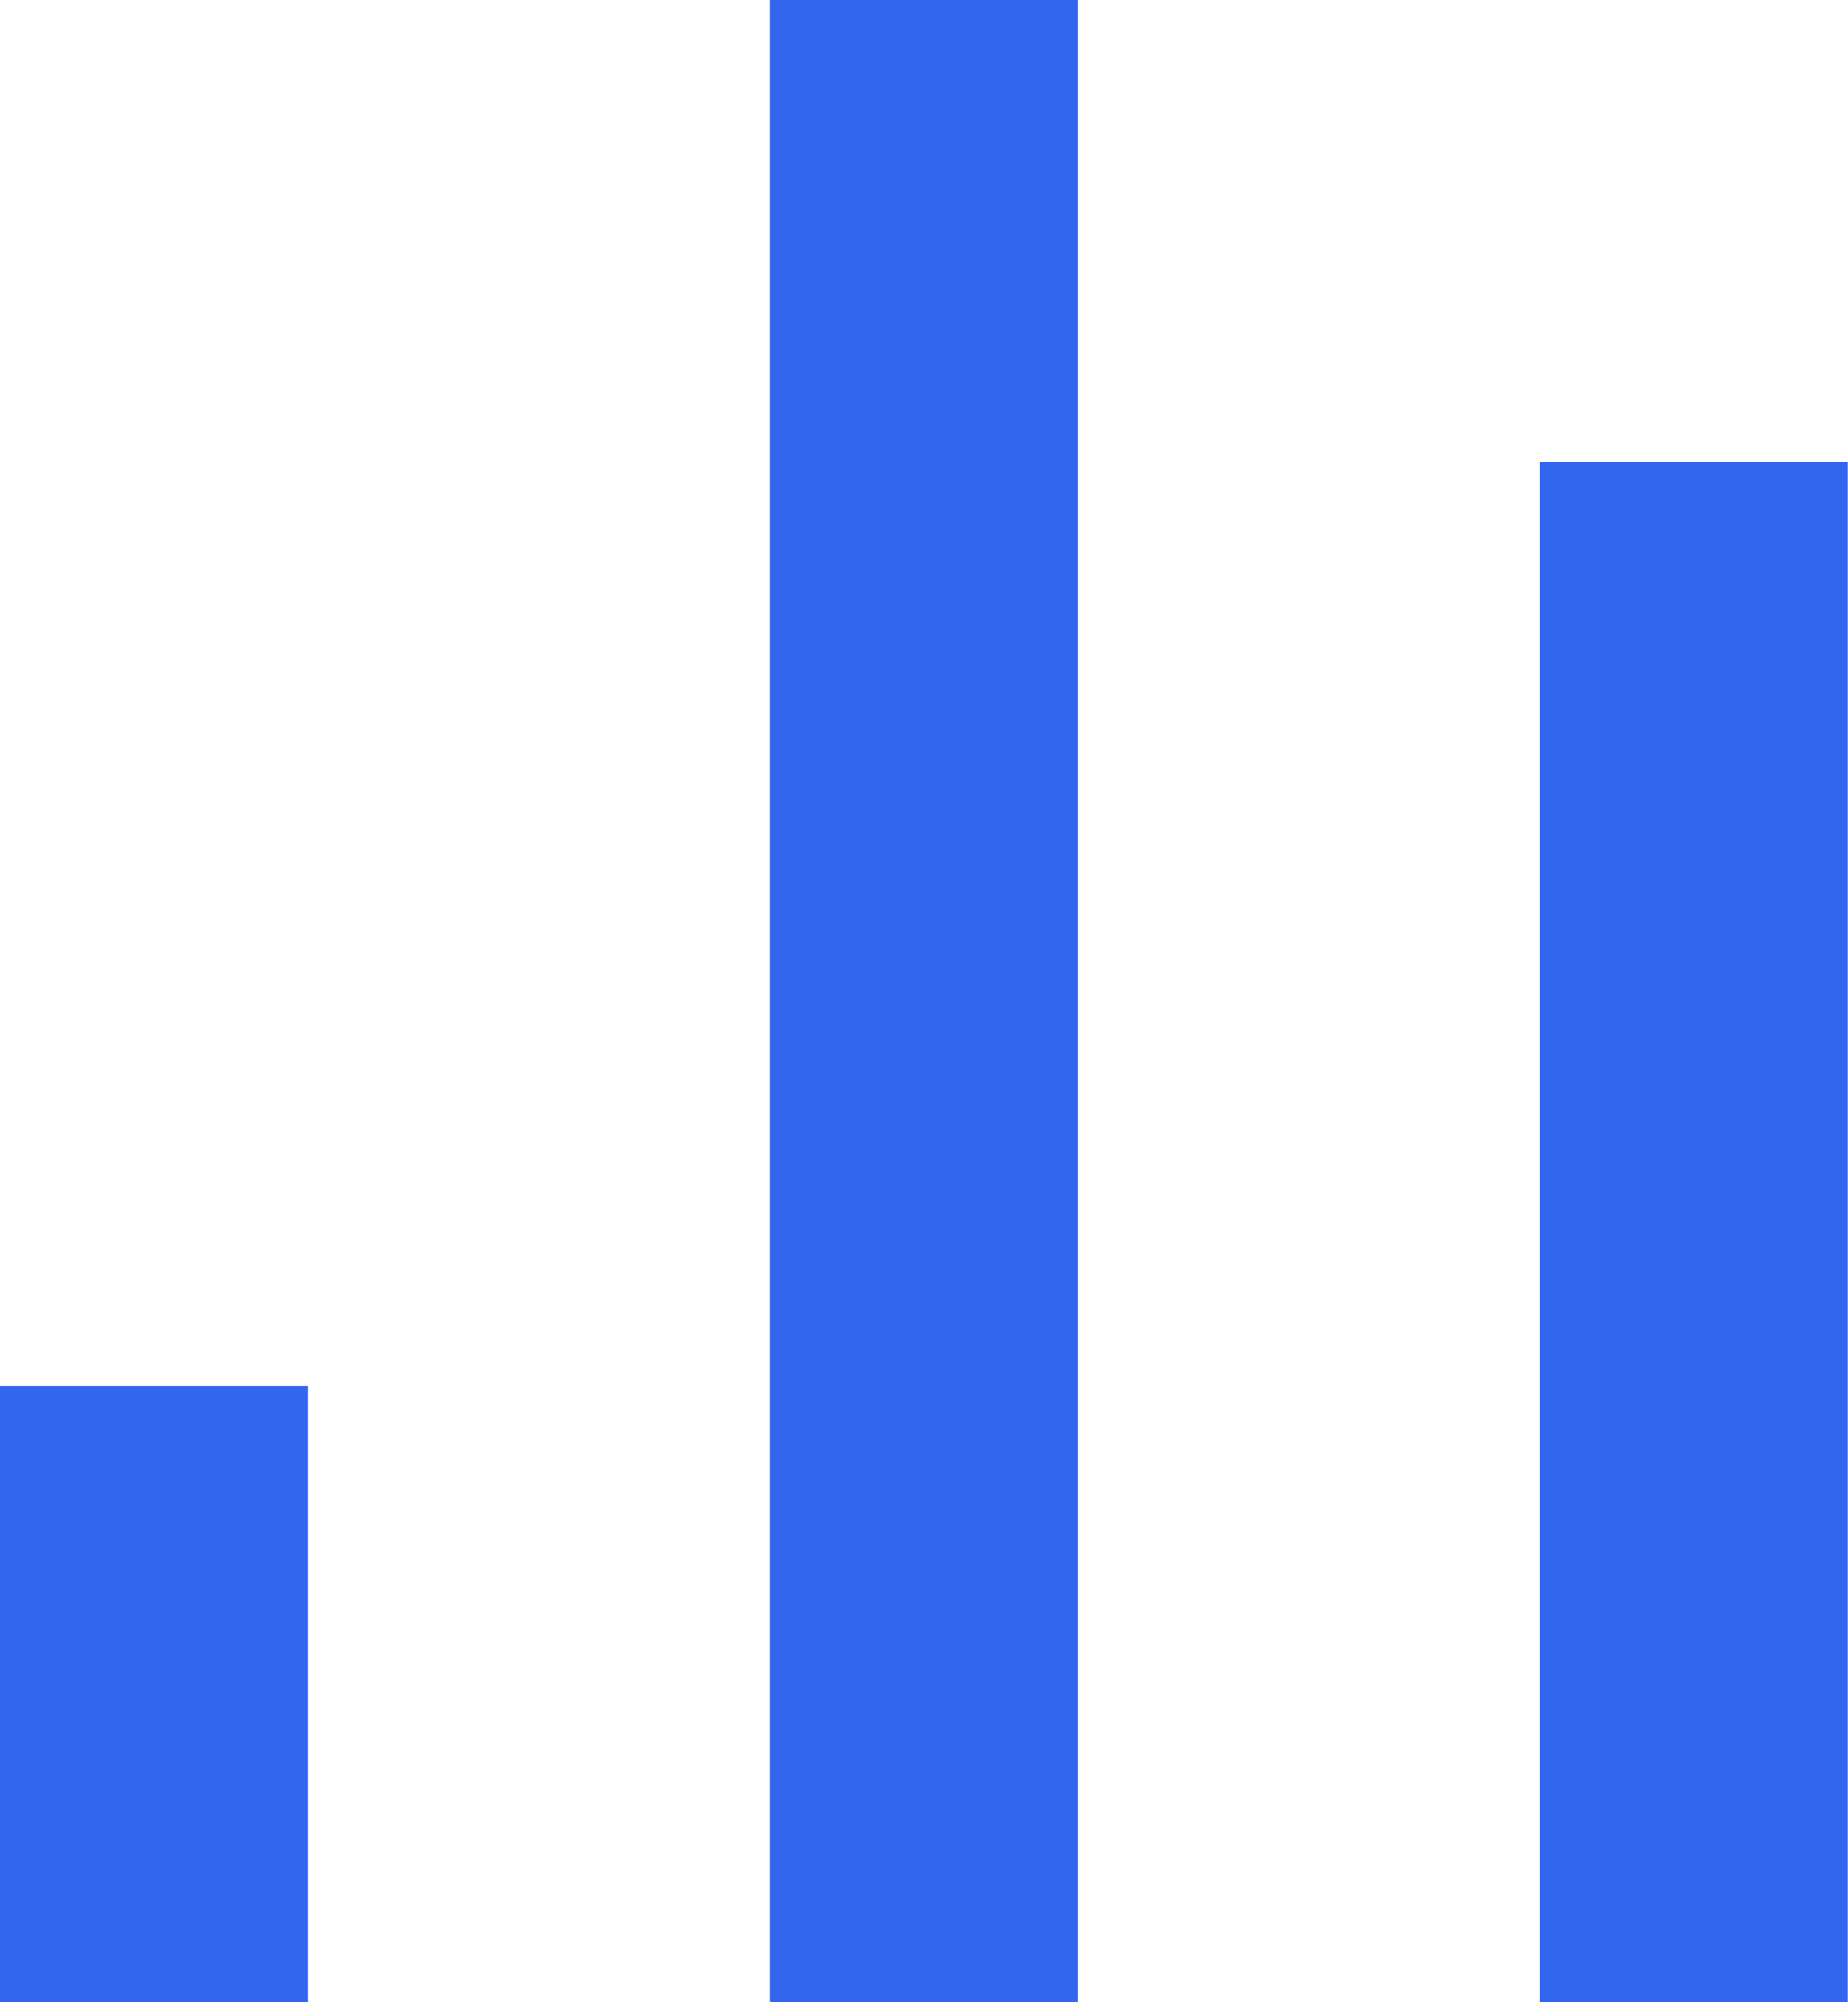
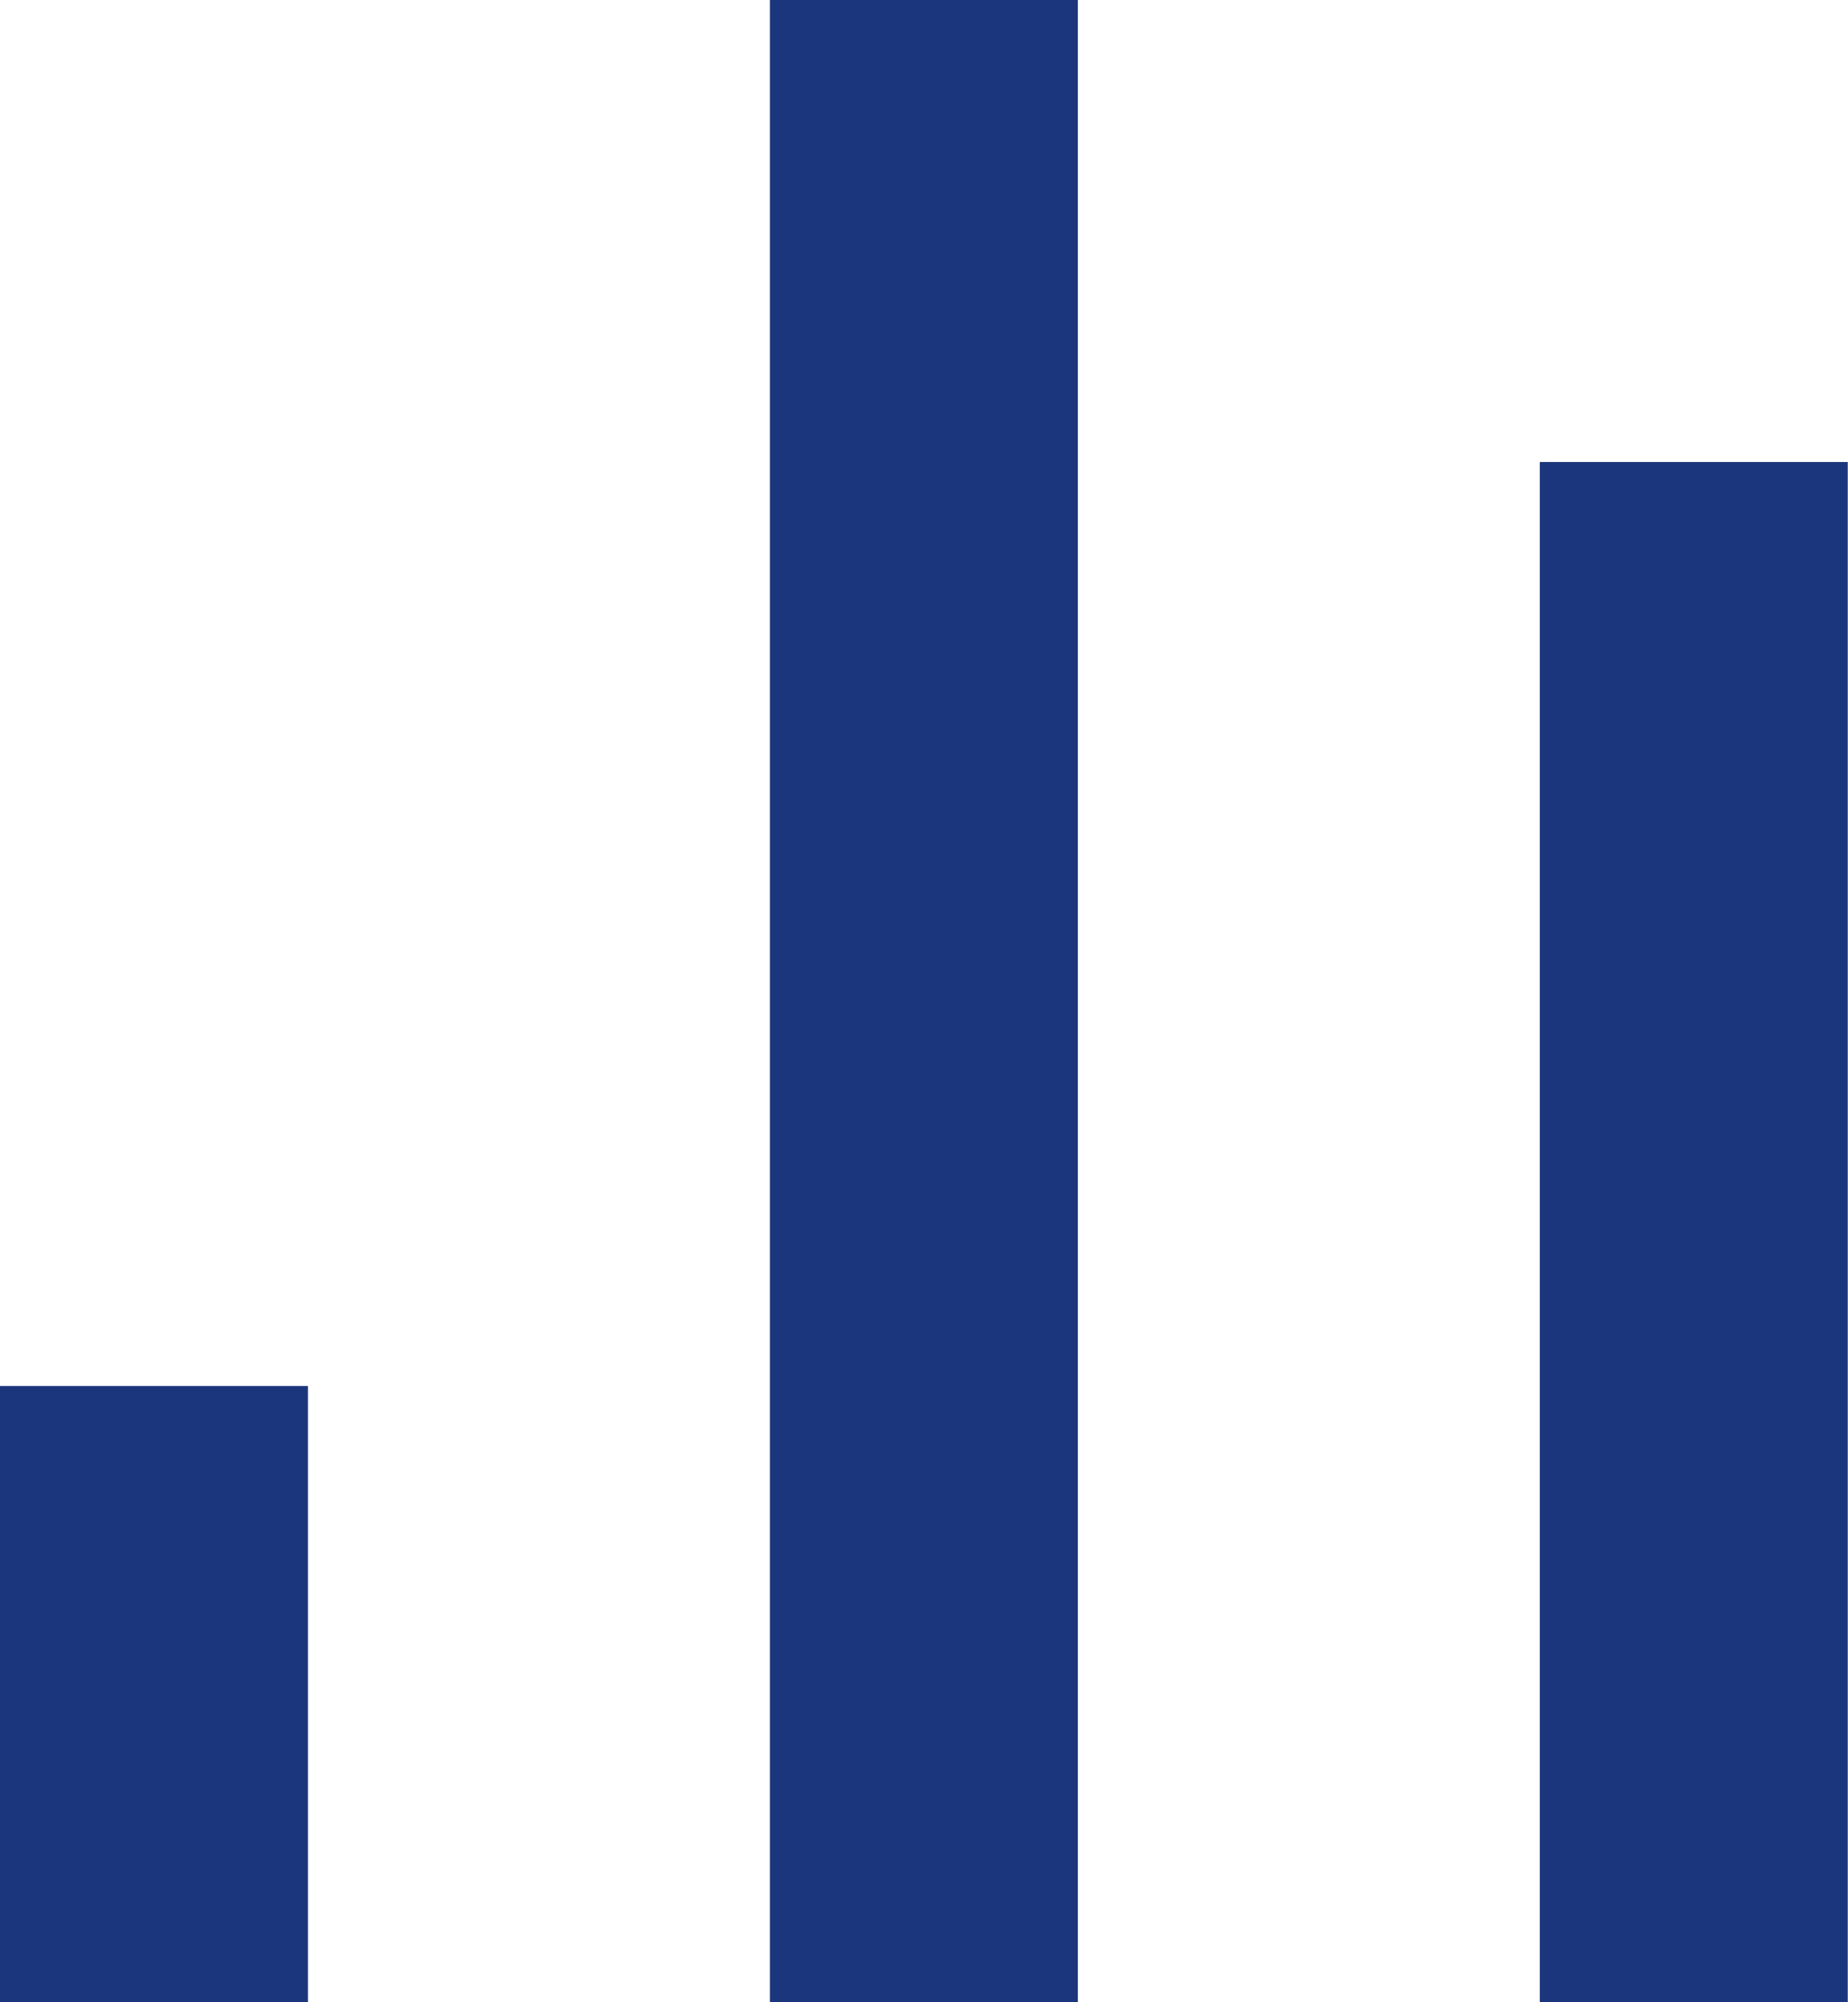
<svg xmlns="http://www.w3.org/2000/svg" width="12" height="13" viewBox="0 0 12 13" fill="none">
-   <rect y="9" width="2" height="4" fill="#3166ED" />
-   <rect x="5" width="2" height="13" fill="#3166ED" />
-   <rect x="10" y="3" width="2" height="10" fill="#3166ED" />
+   <rect y="9" width="2" height="4" fill="#1b367c" />
+   <rect x="5" width="2" height="13" fill="#1b367c" />
+   <rect x="10" y="3" width="2" height="10" fill="#1b367c" />
</svg>
